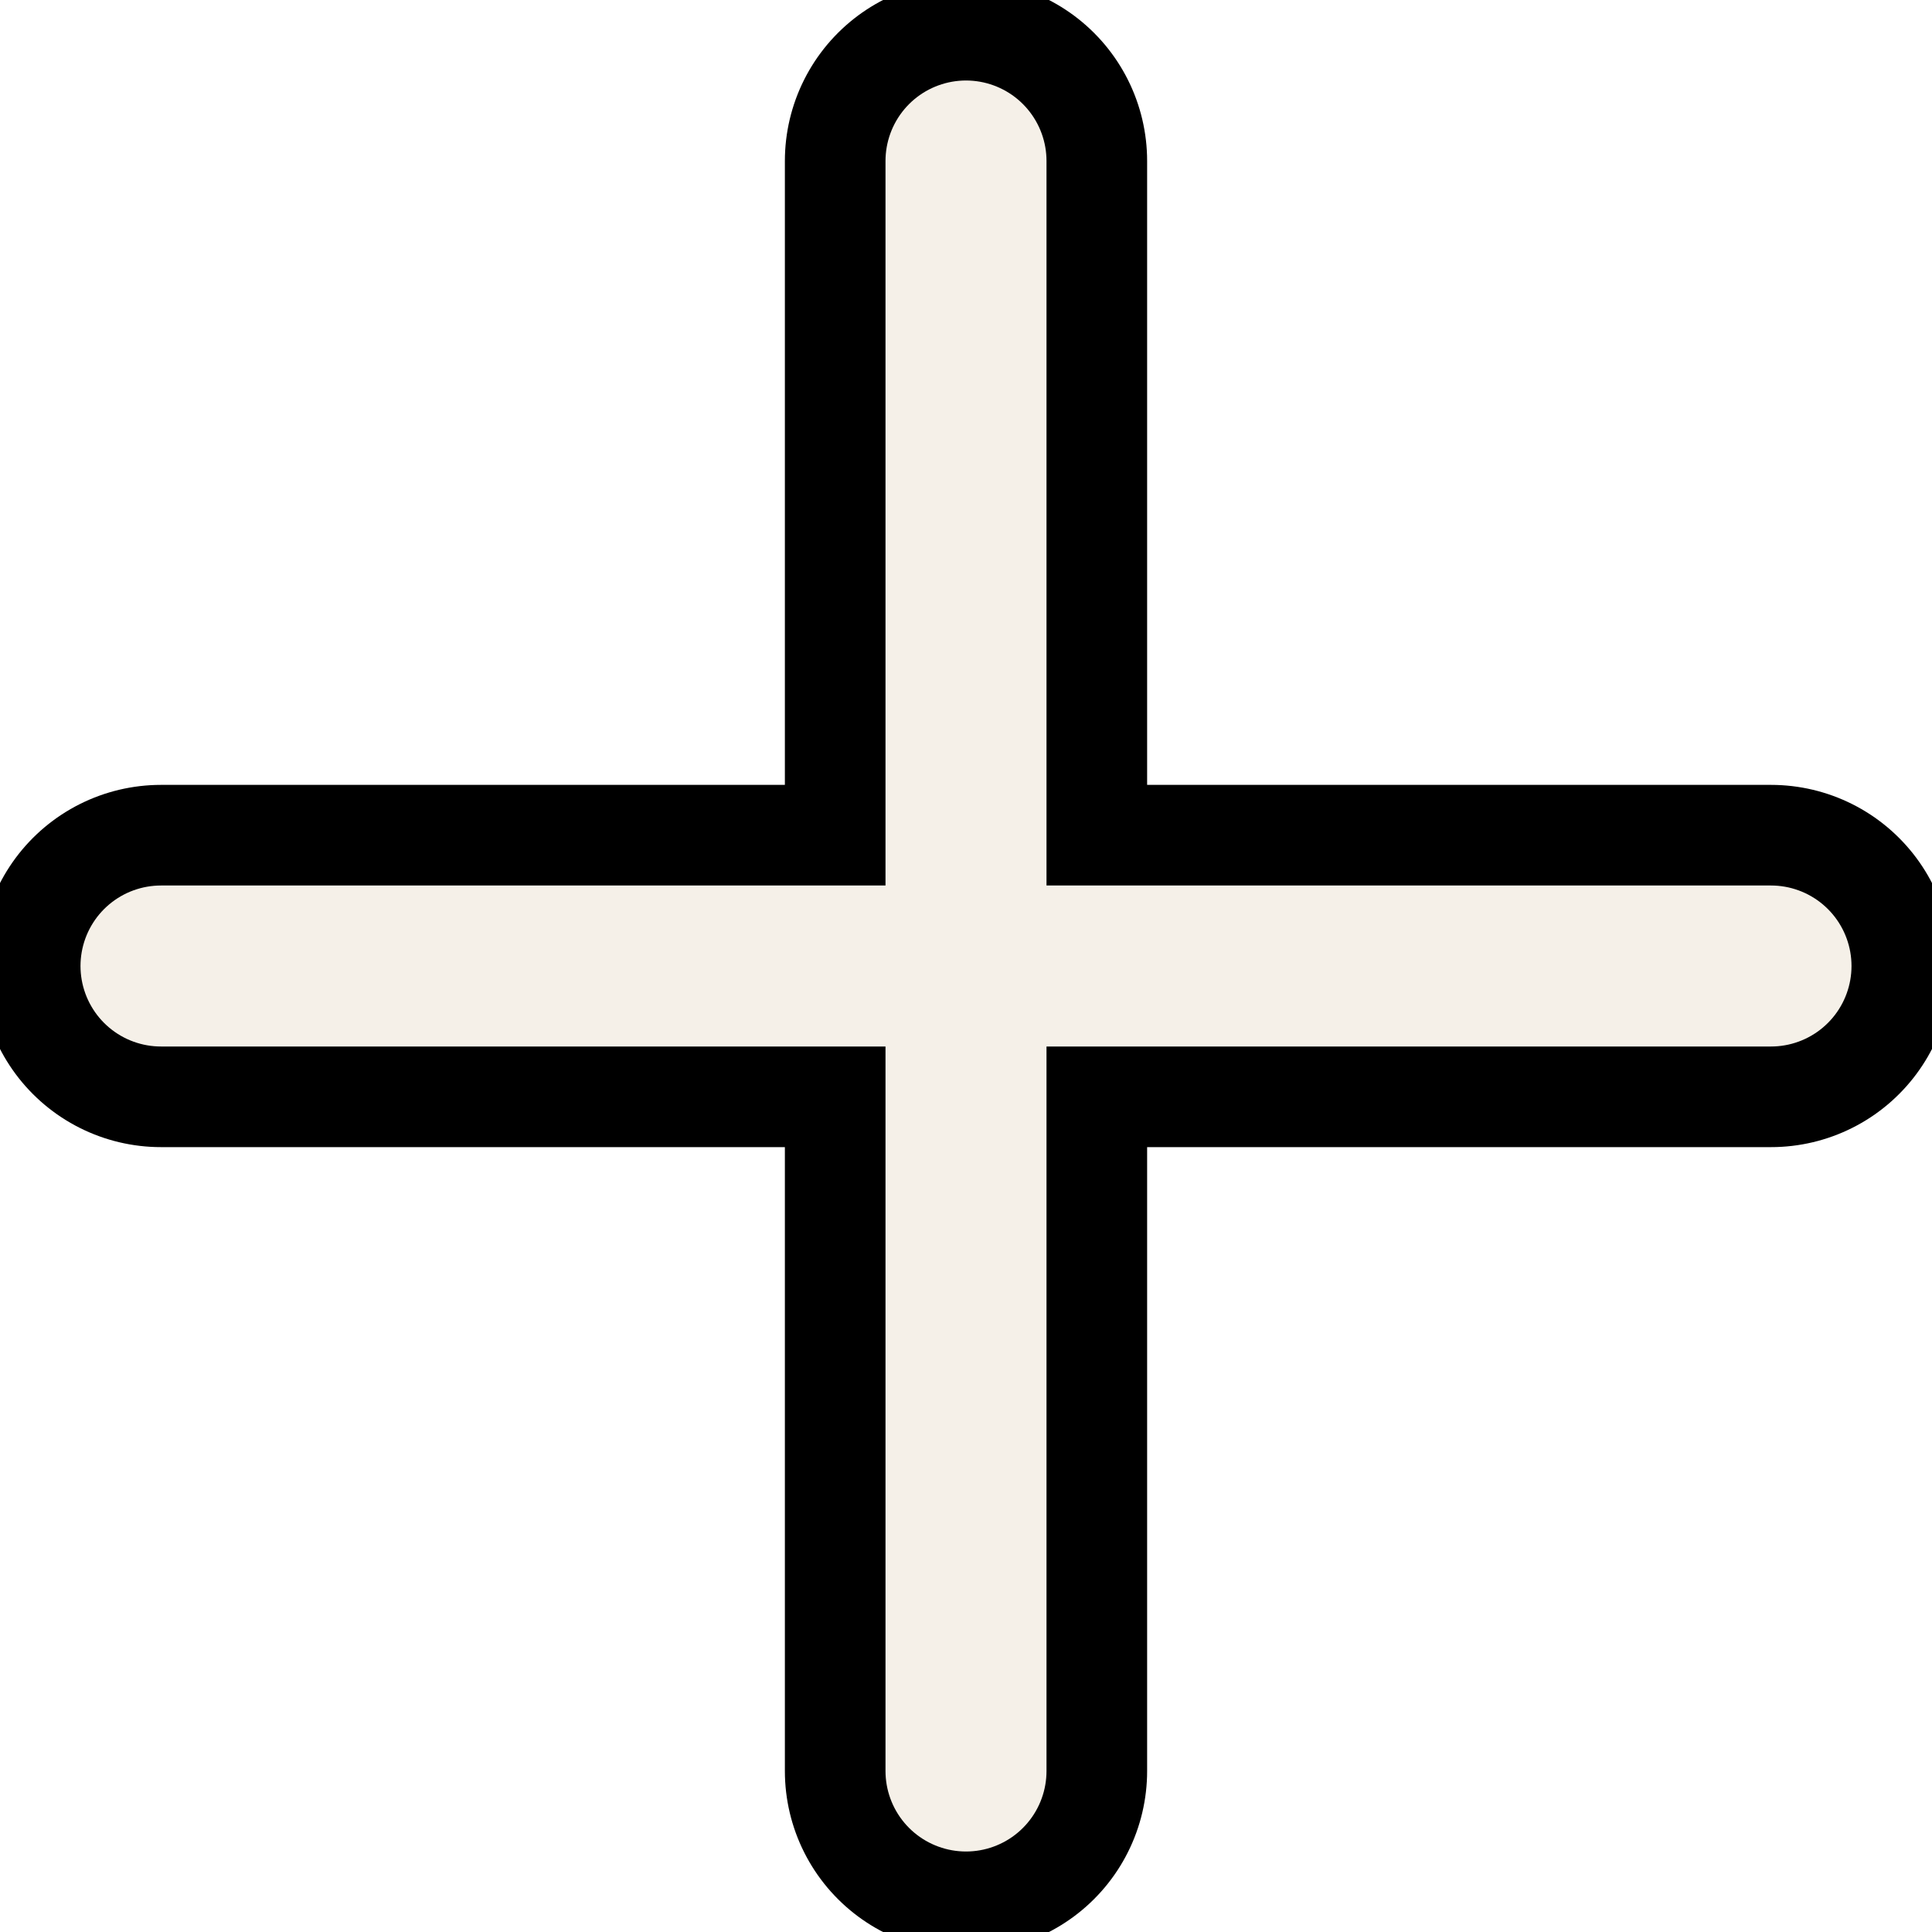
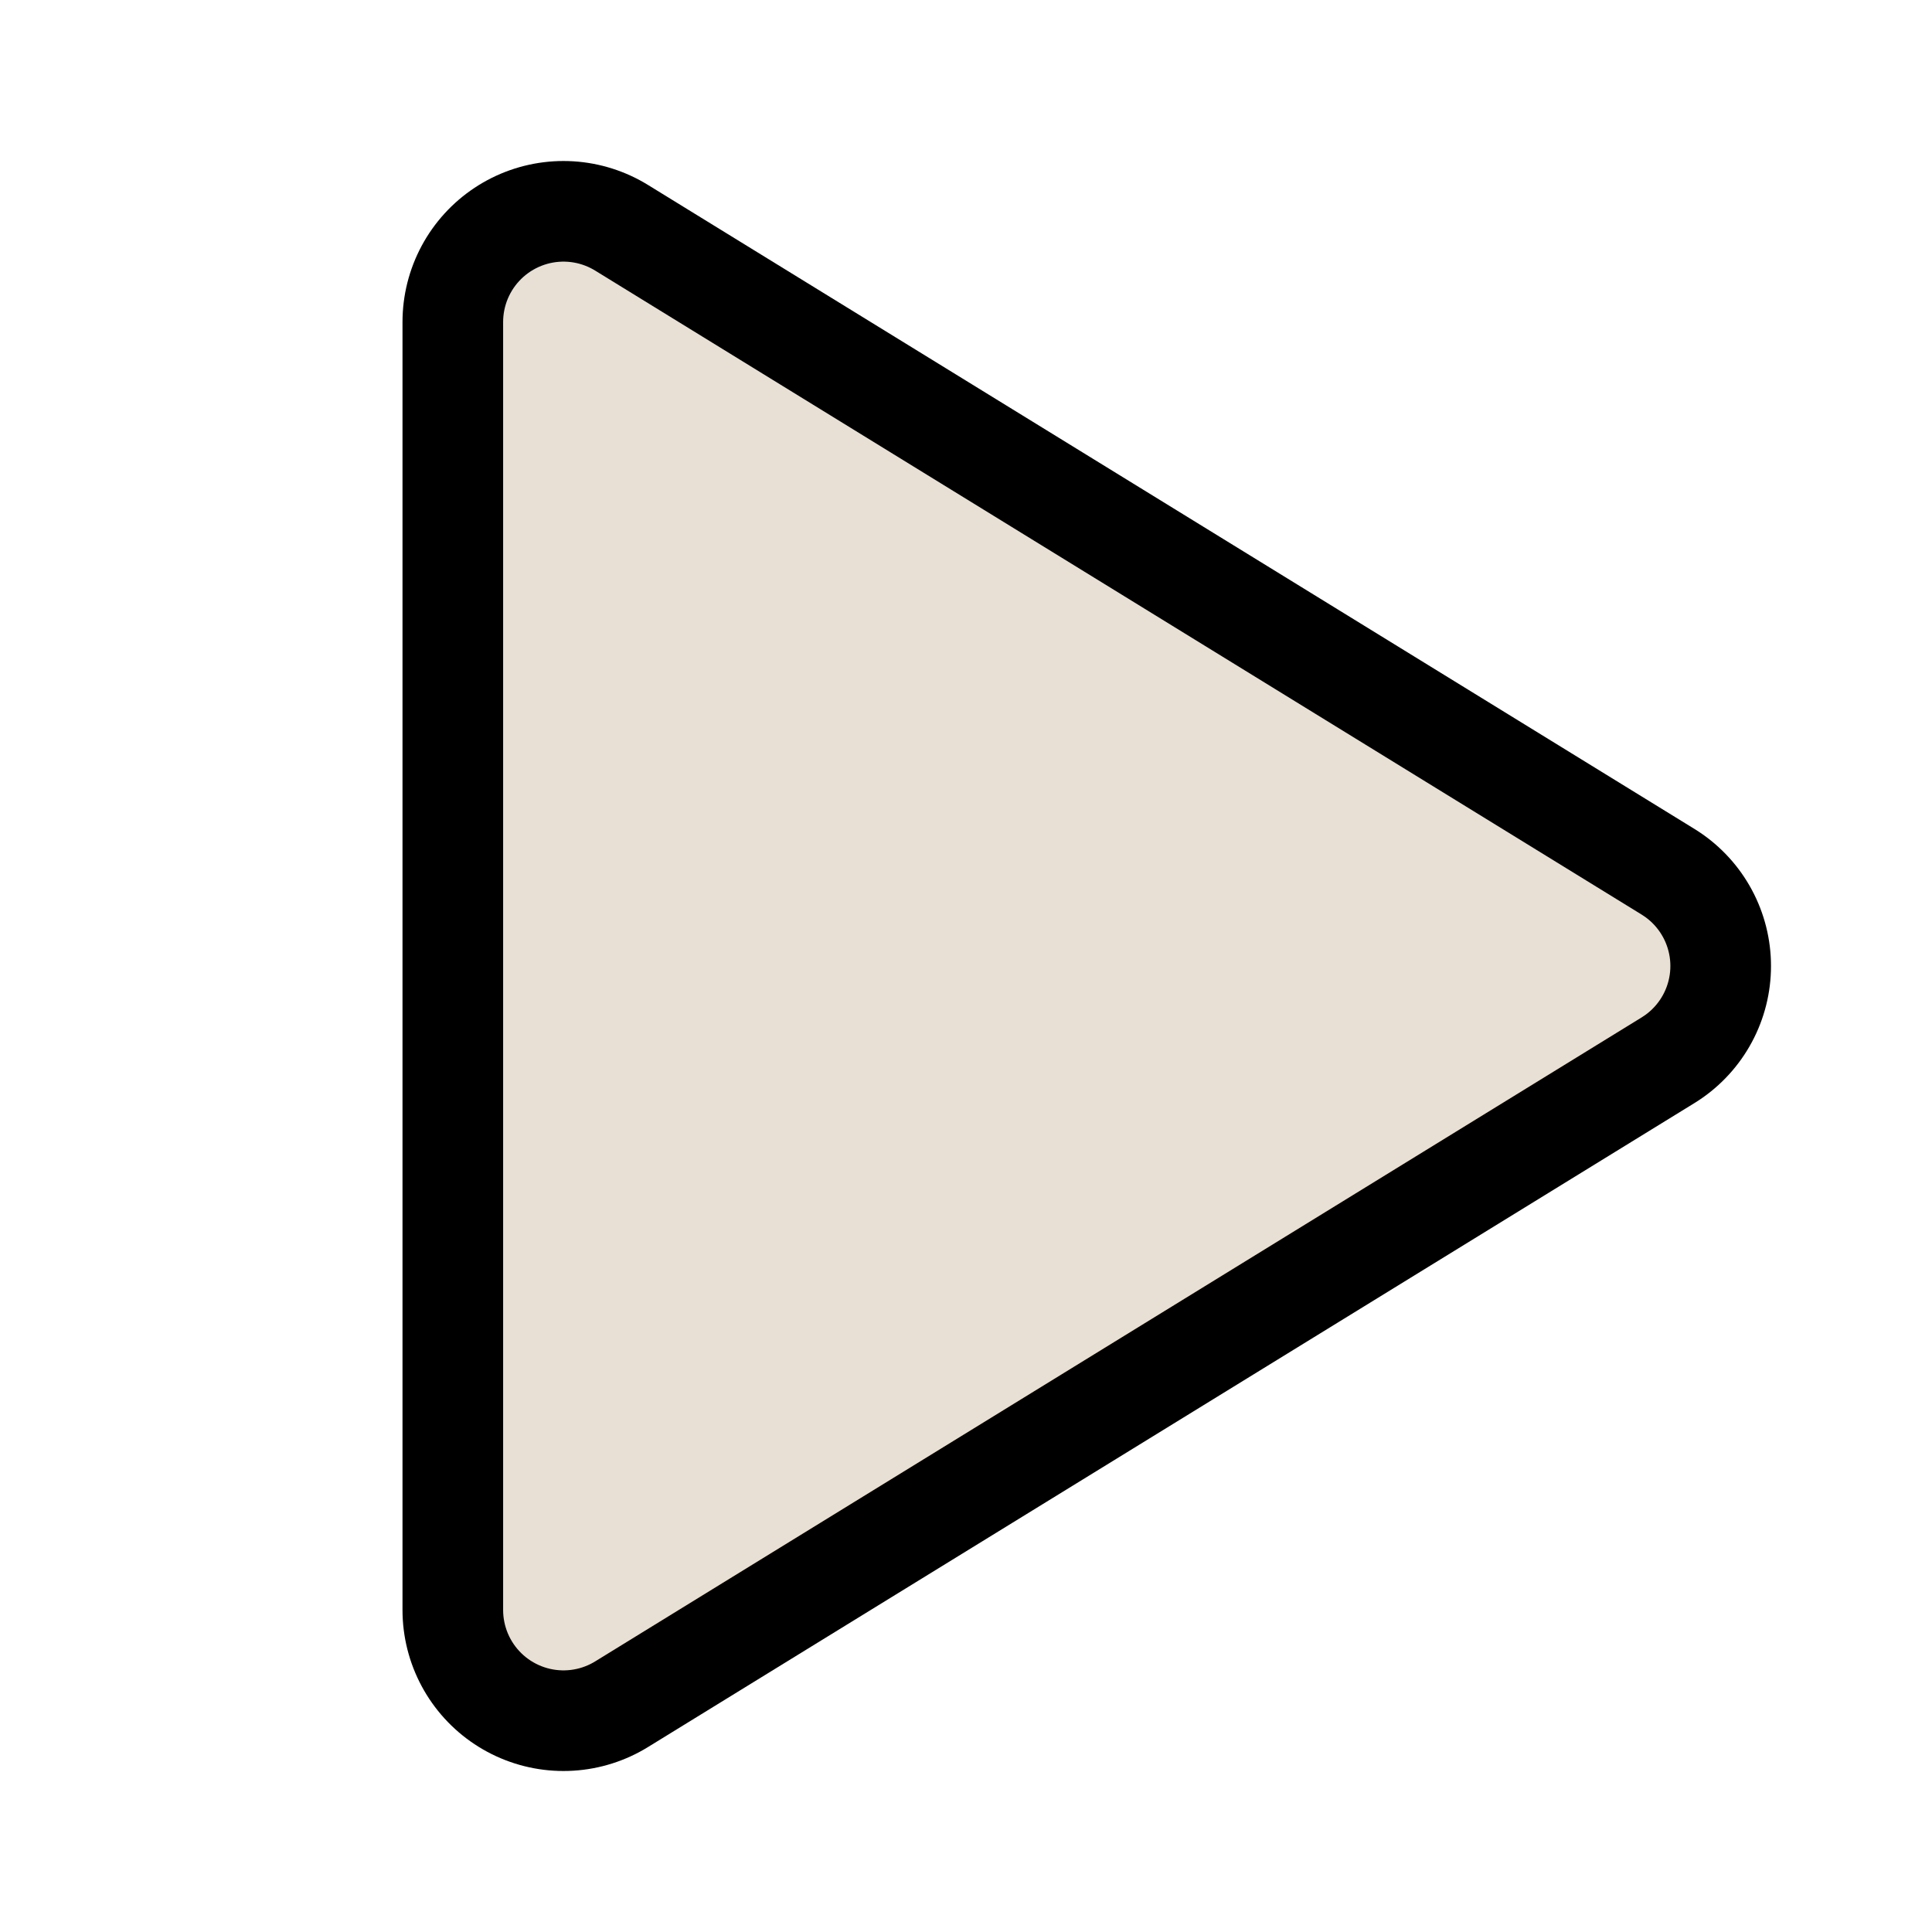
- <svg xmlns="http://www.w3.org/2000/svg" width="24" height="24" viewBox="0 0 24 24">
-   <line x1="12" y1="2" x2="12" y2="22" stroke="#000000" stroke-width="4.5" stroke-linecap="round" />
-   <line x1="2" y1="12" x2="22" y2="12" stroke="#000000" stroke-width="4.5" stroke-linecap="round" />
-   <line x1="12" y1="2" x2="12" y2="22" stroke="#F5F0E8" stroke-width="2" stroke-linecap="round" />
-   <line x1="2" y1="12" x2="22" y2="12" stroke="#F5F0E8" stroke-width="2" stroke-linecap="round" />
+ <svg xmlns="http://www.w3.org/2000/svg" width="26" height="26" viewBox="0 0 24 24">
+   <polygon points="7,4 20,12 7,20" fill="none" stroke="#000000" stroke-width="4" stroke-linejoin="round" stroke-linecap="round" />
+   <polygon points="7,4 20,12 7,20" fill="#E8E0D4" stroke="#E8E0D4" stroke-width="1.5" stroke-linejoin="round" stroke-linecap="round" />
</svg>
